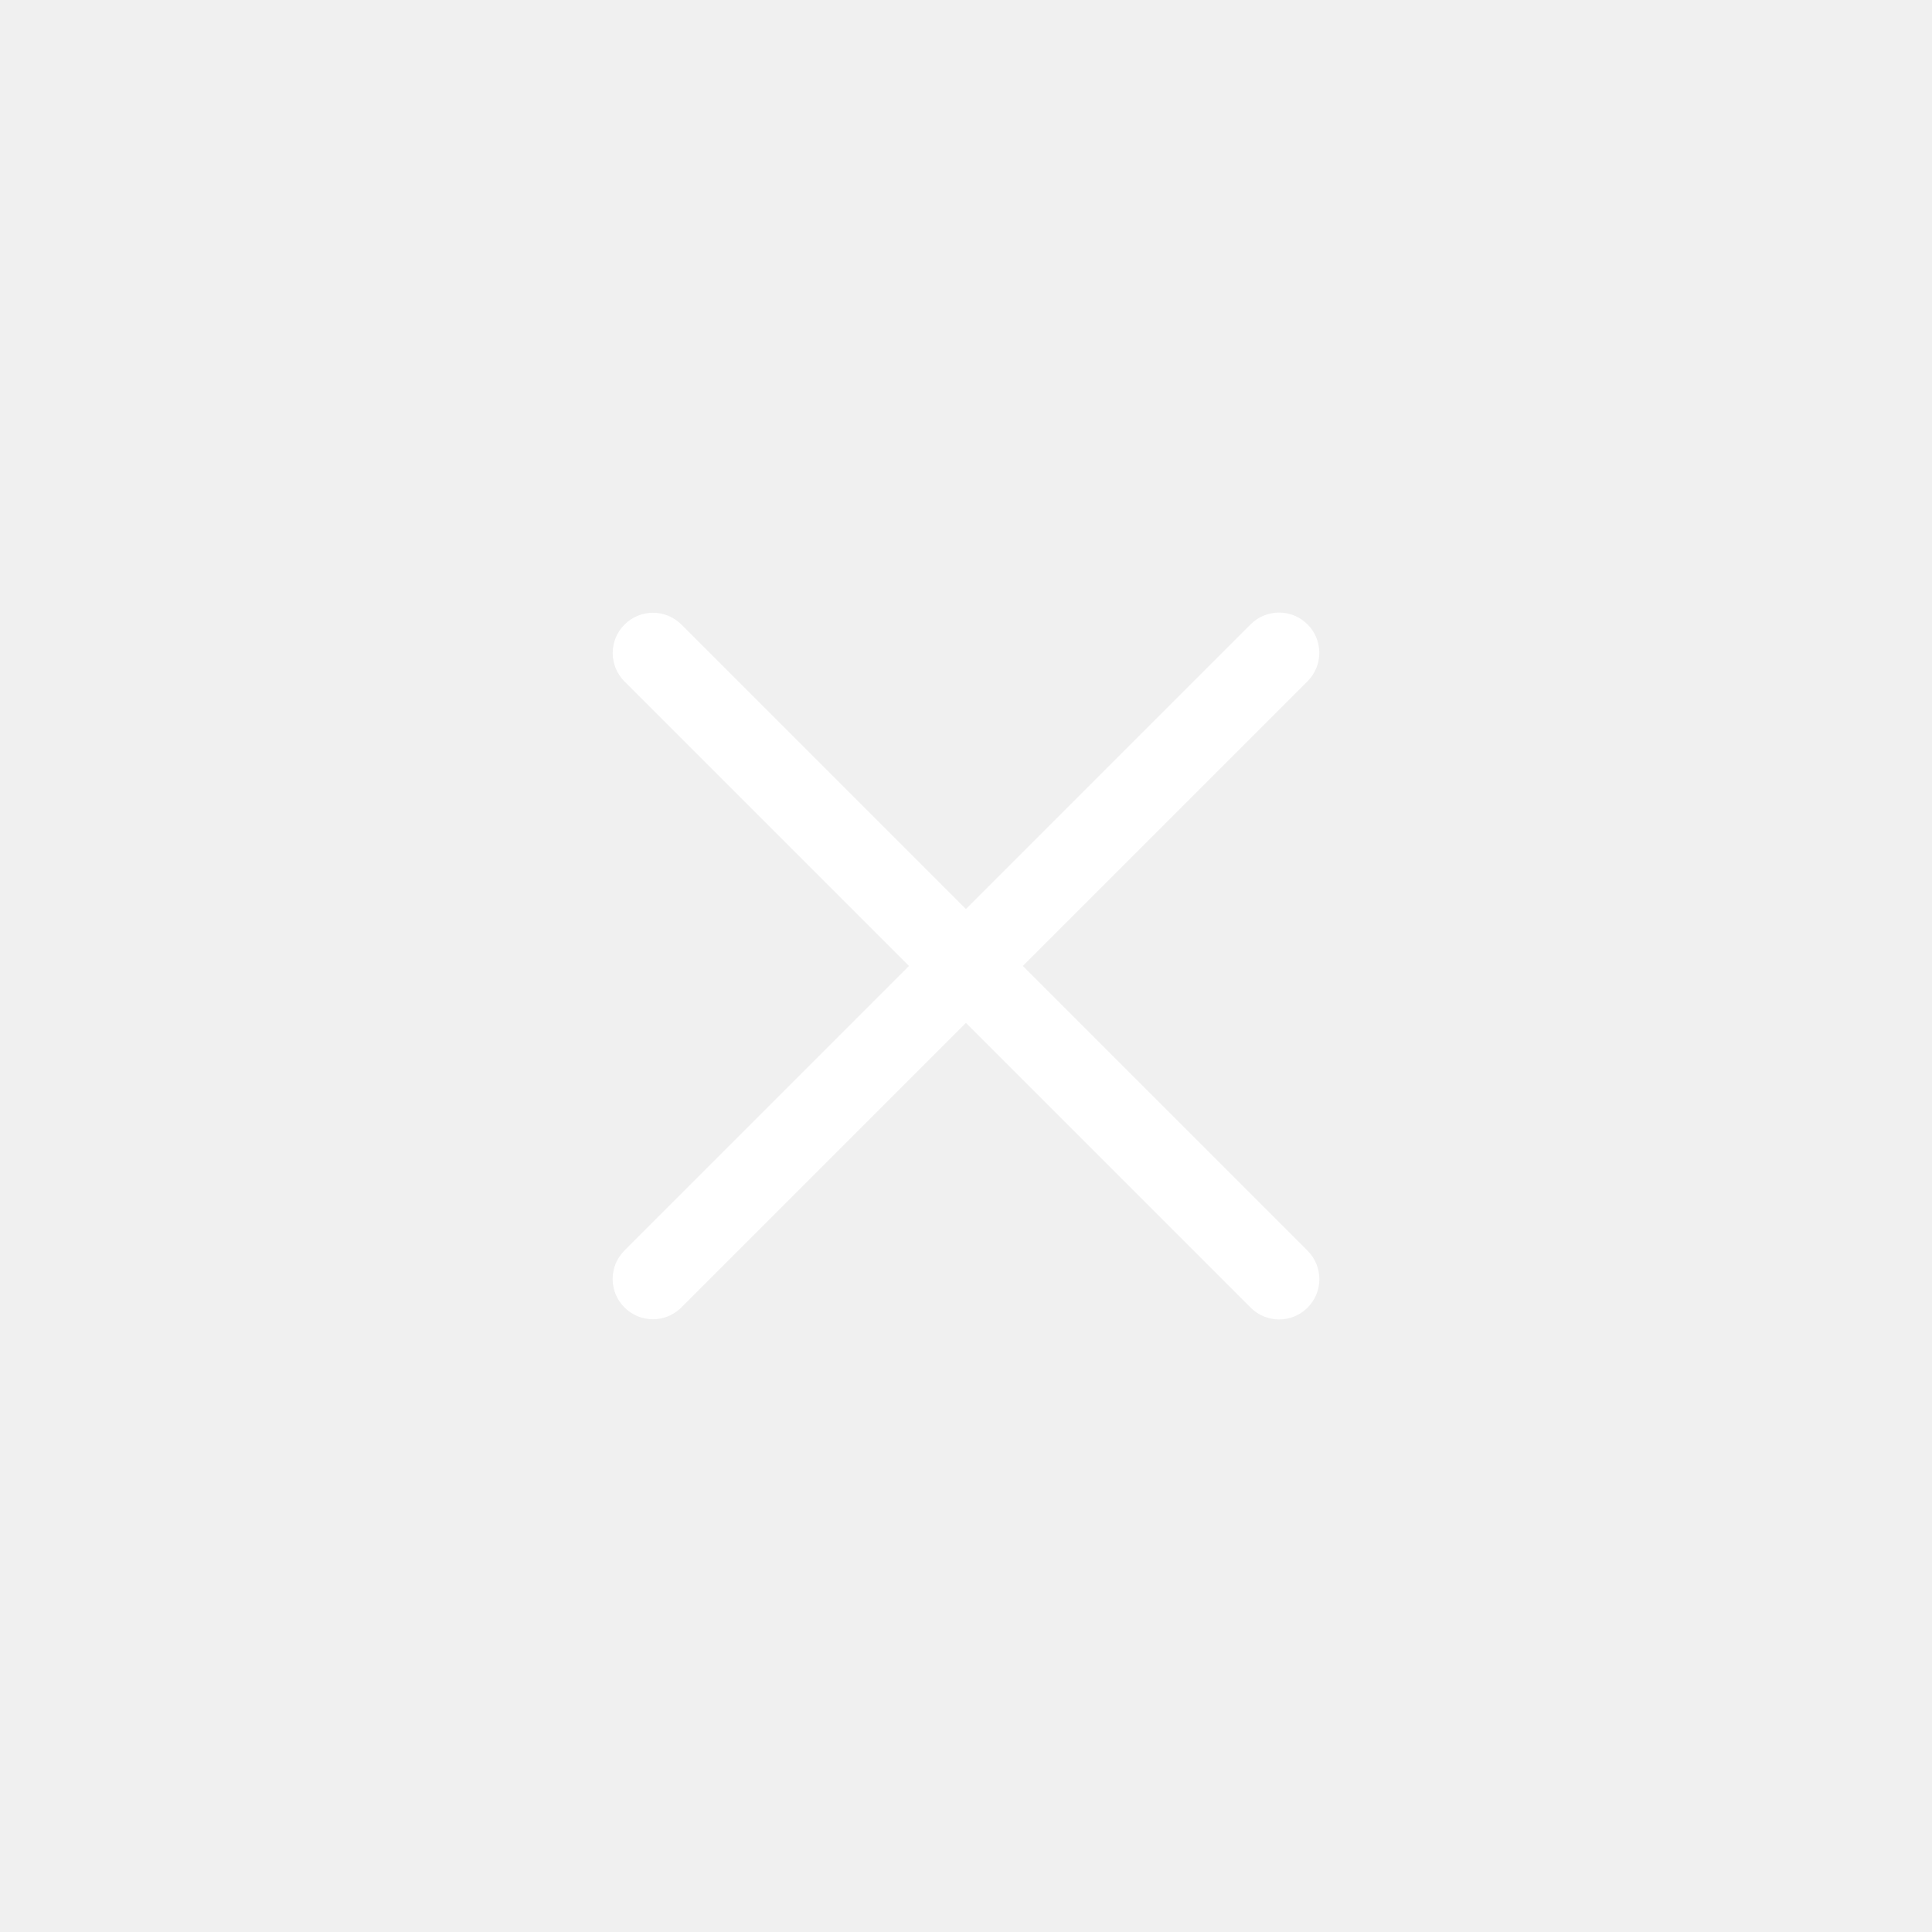
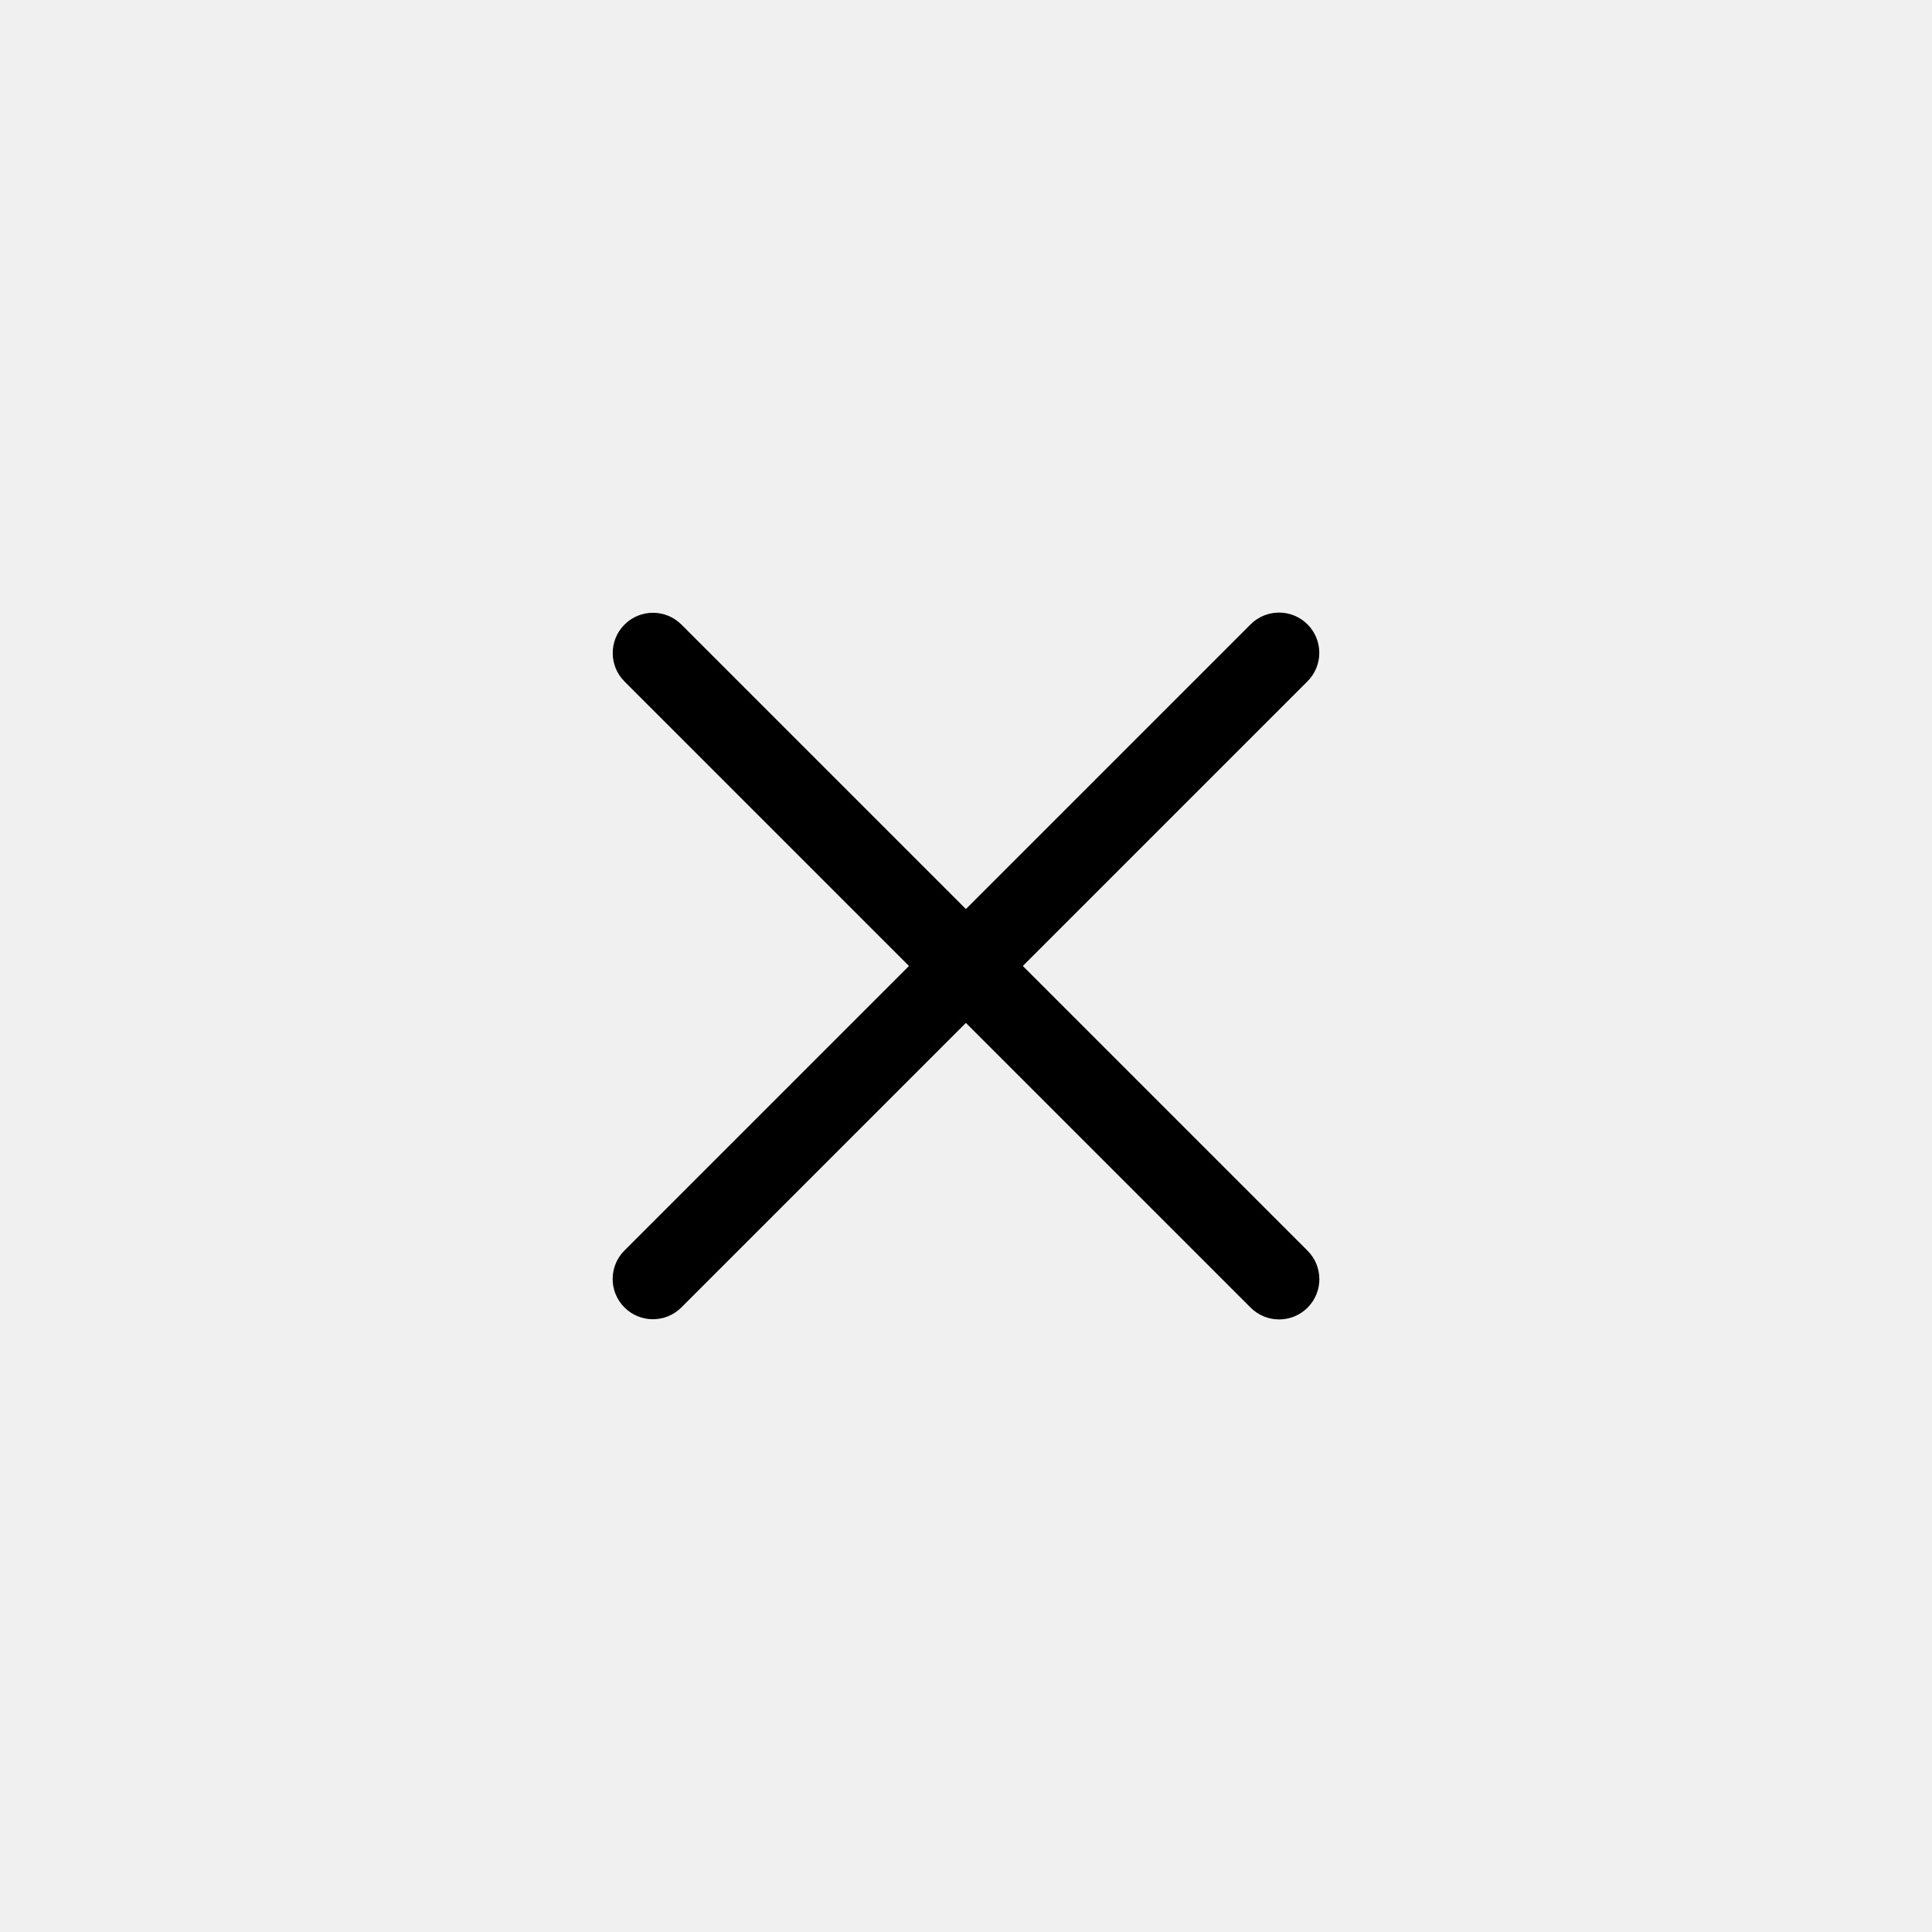
<svg xmlns="http://www.w3.org/2000/svg" width="48" height="48" viewBox="0 0 48 48" fill="none">
-   <rect x="14.807" y="31.776" width="24" height="2" rx="1" transform="rotate(-45 14.8069 31.7759)" fill="white" />
-   <rect x="16.223" y="14.81" width="24" height="2" rx="1" transform="rotate(45 16.2225 14.8099)" fill="white" />
+   <rect x="14.807" y="31.776" width="24" height="2" rx="1" transform="rotate(-45 14.8069 31.7759)" fill="black" />
+   <rect x="16.223" y="14.81" width="24" height="2" rx="1" transform="rotate(45 16.2225 14.8099)" fill="black" />
</svg>
